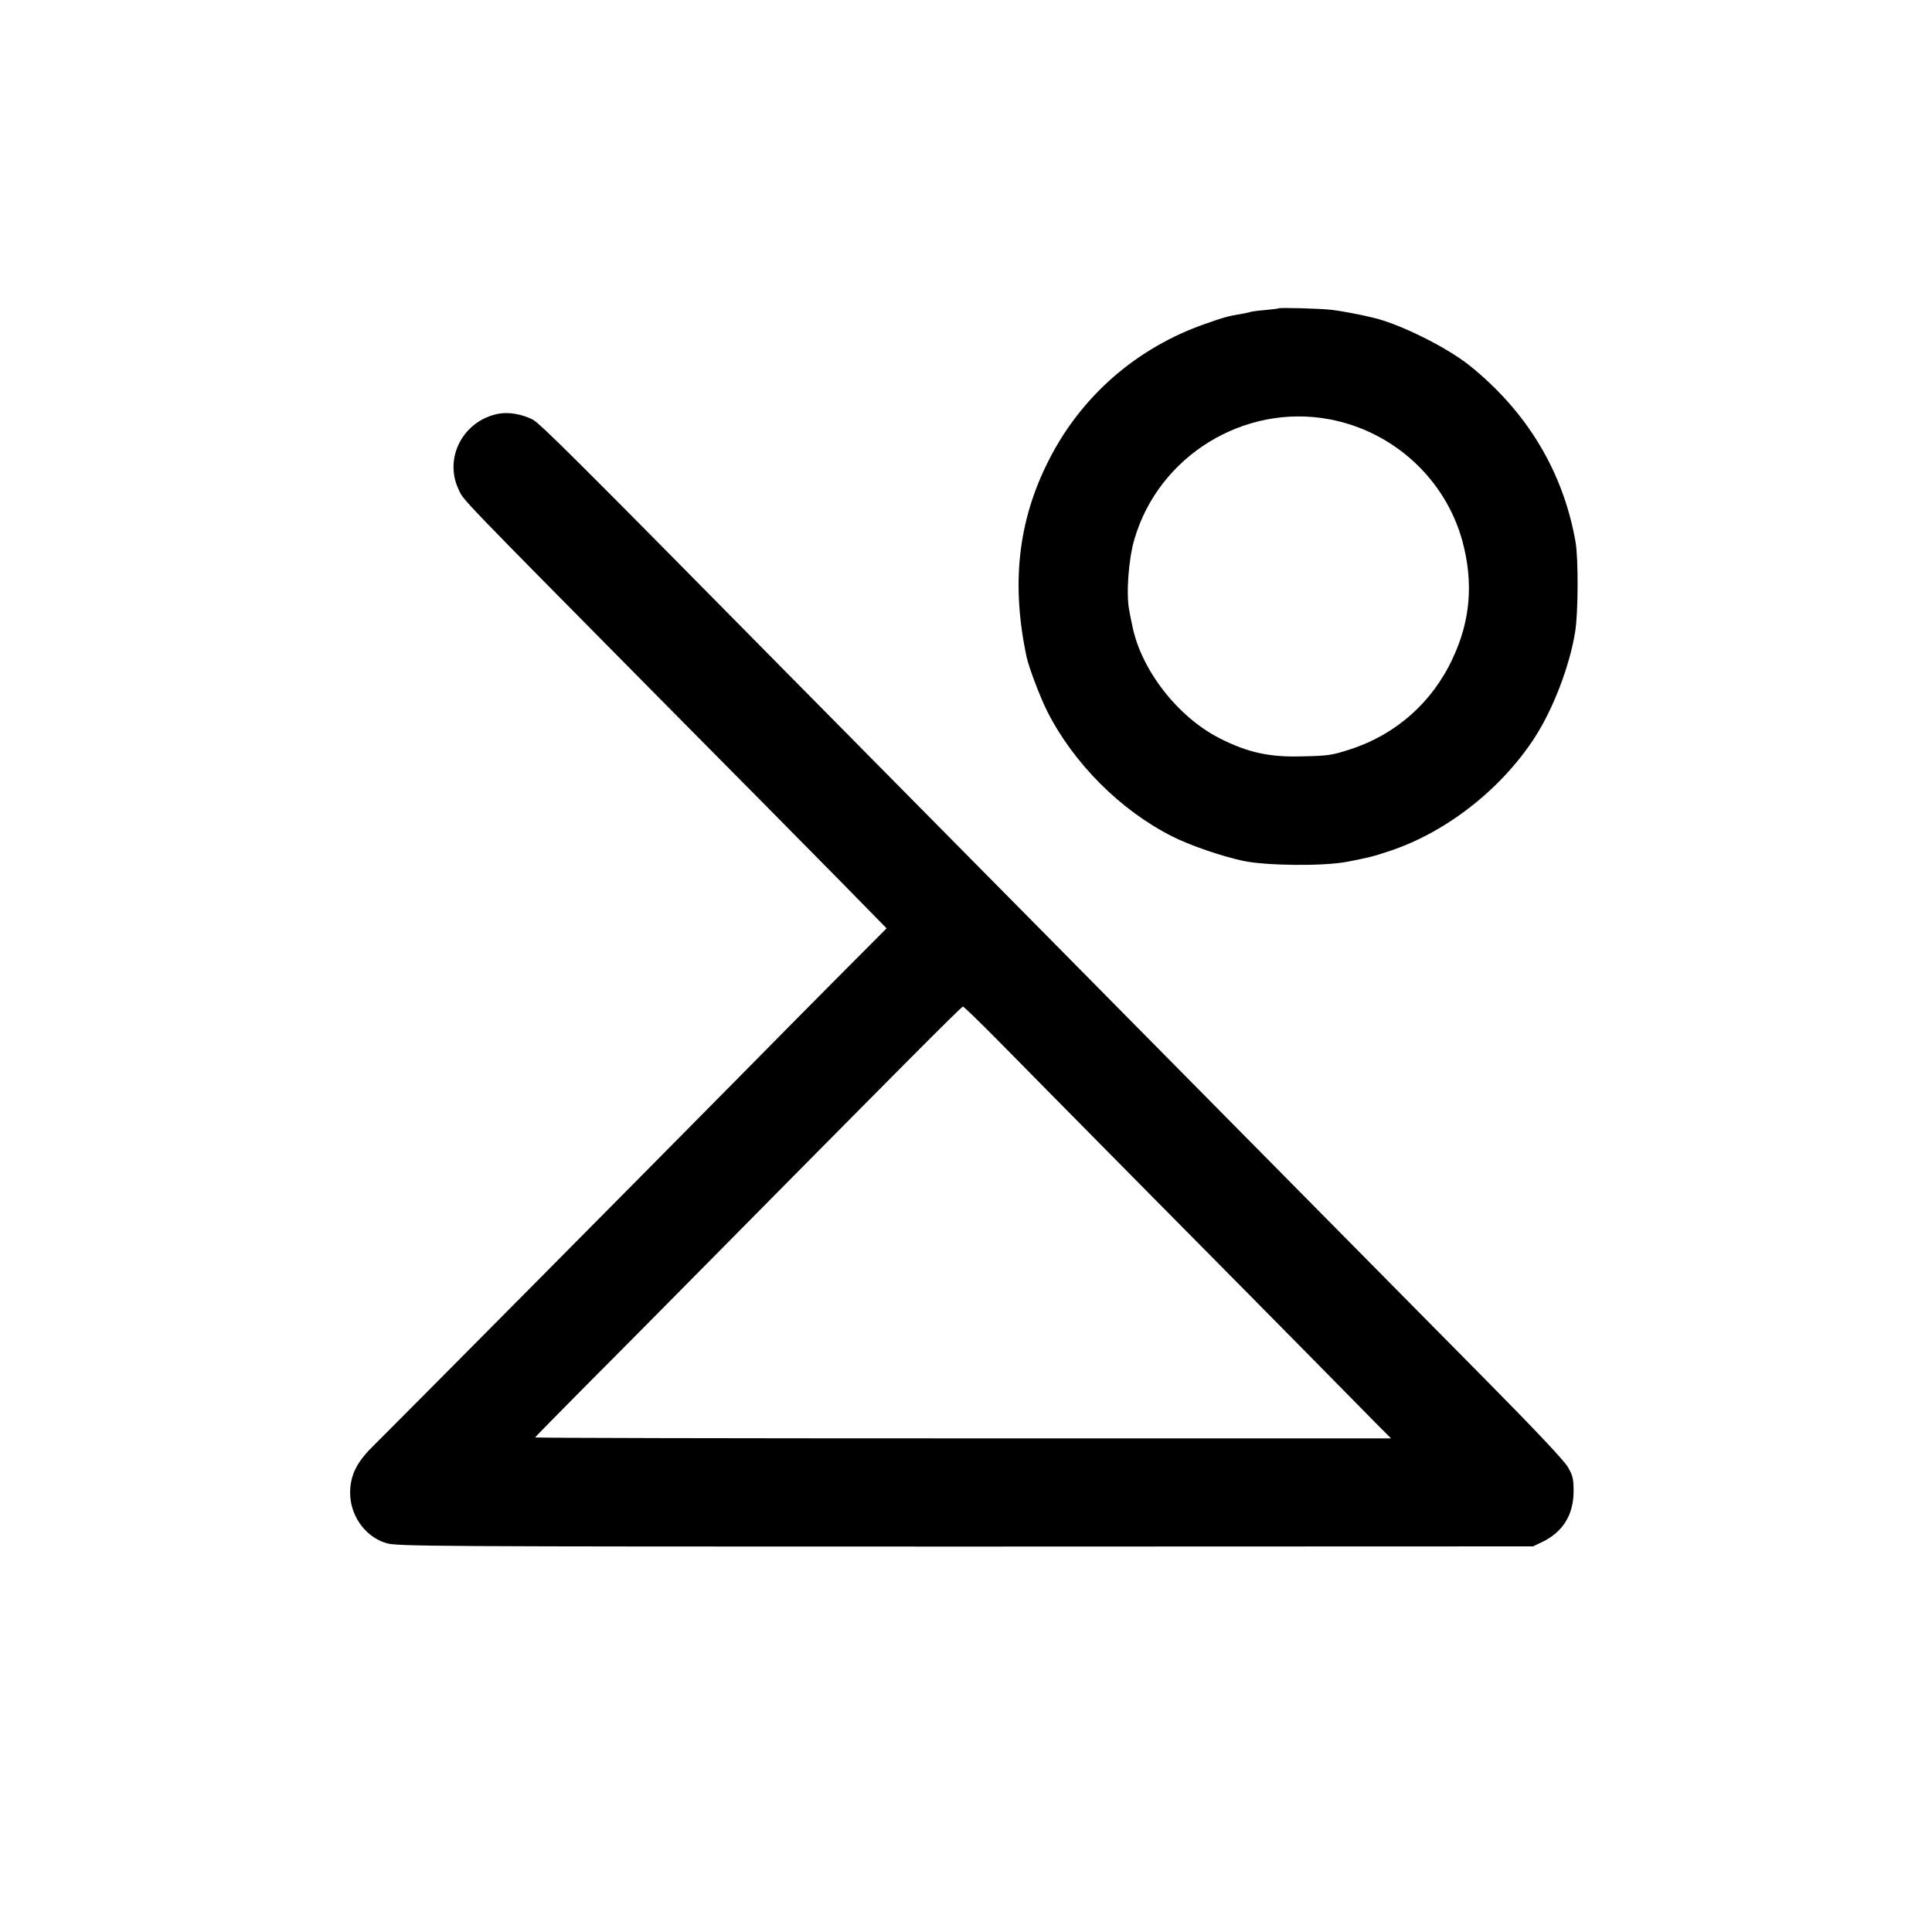
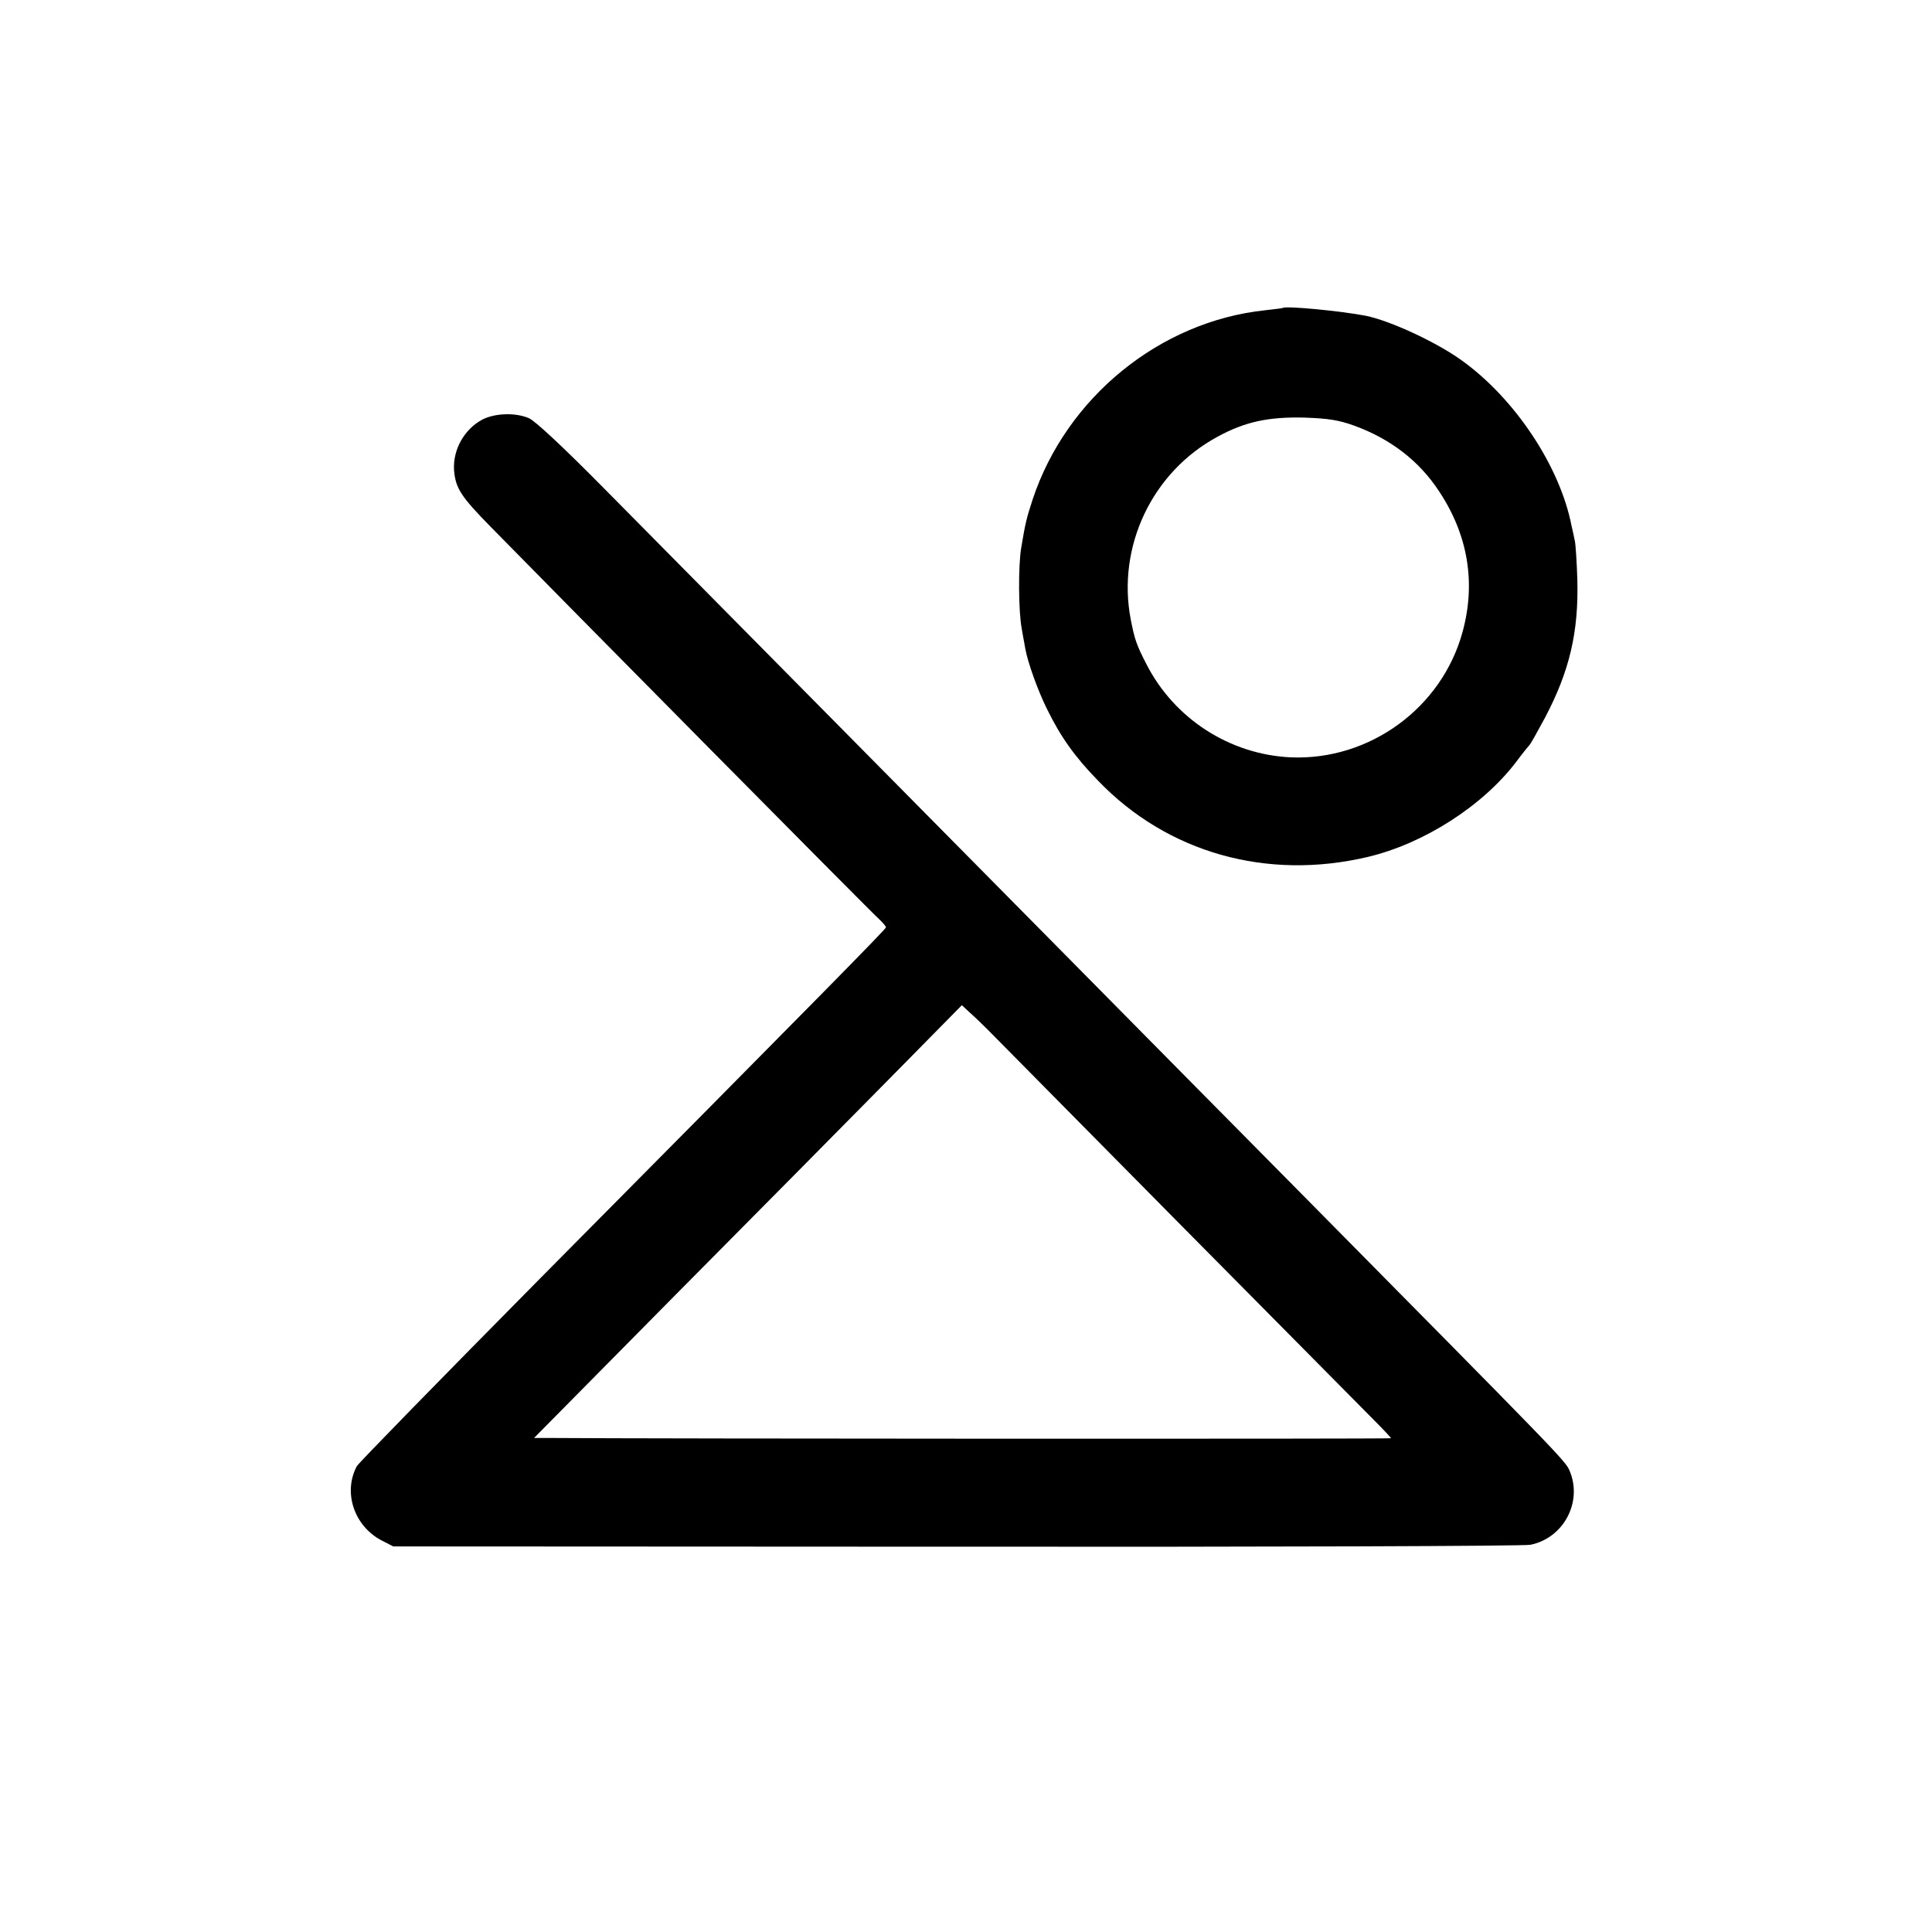
- <svg xmlns="http://www.w3.org/2000/svg" version="1.0" width="1000pt" height="1000pt" viewBox="0 0 1000 1000" preserveAspectRatio="xMidYMid meet">
-   <g transform="translate(0,1000) scale(0.1,-0.1)" fill="#000000" stroke="none">
-     <path d="M6617 8404 c-1 -2 -33 -5 -71 -9 -38 -3 -72 -8 -75 -10 -3 -1 -22 -6 -41 -9 -73 -12 -91 -17 -191 -52 -356 -124 -644 -375 -812 -709 -158 -312 -194 -638 -113 -1017 12 -54 69 -205 106 -279 136 -269 379 -513 647 -648 93 -47 253 -102 368 -127 120 -25 411 -28 535 -5 121 24 129 25 225 57 289 96 573 317 747 584 97 149 183 374 211 550 16 97 17 380 2 465 -64 364 -252 676 -551 915 -117 93 -356 212 -494 245 -69 17 -165 35 -215 41 -55 7 -273 13 -278 8z m263 -574 c332 -62 602 -309 690 -633 57 -213 41 -410 -51 -605 -105 -227 -294 -394 -529 -470 -95 -31 -113 -34 -250 -37 -169 -5 -282 20 -426 93 -217 110 -407 353 -453 582 -6 30 -14 66 -16 80 -17 83 -4 267 27 370 126 431 568 702 1008 620z" />
-     <path d="M2583 7859 c-183 -33 -287 -226 -210 -391 27 -59 -18 -12 1043 -1085 364 -367 777 -785 918 -928 l255 -260 -229 -230 c-126 -126 -345 -348 -487 -492 -457 -463 -1866 -1884 -1934 -1950 -85 -82 -120 -146 -126 -227 -10 -126 69 -248 186 -283 55 -17 199 -18 2997 -18 l2939 1 48 23 c107 52 161 140 162 261 0 65 -4 82 -30 127 -19 33 -169 192 -424 450 -216 219 -685 693 -1041 1053 -356 360 -743 752 -860 870 -116 118 -508 514 -870 880 -362 366 -747 756 -856 866 -1093 1108 -1270 1284 -1308 1303 -54 27 -121 39 -173 30z m2586 -3248 c97 -99 448 -454 781 -791 333 -336 721 -729 863 -873 142 -144 287 -291 322 -327 l65 -65 -2215 0 c-1218 0 -2215 2 -2215 5 0 2 115 119 255 260 140 140 406 409 592 597 1018 1030 1359 1373 1367 1373 5 0 88 -81 185 -179z" />
+ <svg xmlns="http://www.w3.org/2000/svg" version="1.0" width="700pt" height="700pt" viewBox="0 0 700 700" preserveAspectRatio="xMidYMid meet">
+   <g transform="translate(0,700) scale(0.1,-0.1)" fill="#000000" stroke="none">
+     <path d="M4647 5884 c-1 -1 -29 -4 -62 -8 -383 -40 -722 -317 -844 -687 -22 -68 -26 -84 -41 -174 -11 -65 -10 -232 2 -293 4 -26 11 -59 13 -73 9 -50 45 -150 78 -217 50 -102 101 -174 186 -261 251 -261 611 -362 976 -276 203 48 416 184 538 344 23 31 45 58 48 61 4 3 29 48 57 100 89 169 122 310 117 500 -2 63 -6 126 -9 140 -3 14 -8 39 -12 55 -42 216 -206 462 -399 600 -92 66 -258 143 -347 161 -88 17 -291 37 -301 28z m259 -426 c132 -48 236 -128 308 -238 105 -158 134 -332 85 -510 -75 -275 -337 -466 -622 -454 -221 10 -423 140 -524 339 -36 70 -42 89 -56 160 -51 264 77 535 315 663 99 54 184 72 313 69 88 -3 125 -9 181 -29z" />
+     <path d="M1748 5480 c-66 -35 -107 -109 -103 -182 5 -66 24 -96 133 -207 248 -253 1389 -1407 1410 -1424 12 -12 22 -23 22 -27 0 -6 -223 -233 -1260 -1279 -354 -358 -650 -661 -657 -673 -51 -95 -10 -218 91 -270 l41 -21 2040 -1 c1122 -1 2058 2 2080 7 120 24 190 155 142 268 -15 36 -32 53 -957 989 -311 314 -702 710 -870 880 -275 278 -1034 1046 -1669 1688 -150 152 -253 248 -275 257 -49 21 -123 18 -168 -5z m1831 -2211 c20 -20 326 -330 681 -689 355 -358 675 -682 713 -720 37 -37 67 -69 67 -71 0 -3 -2674 -2 -3058 1 l-47 0 512 518 c282 284 631 637 775 783 l263 267 29 -27 c16 -14 45 -42 65 -62z" />
  </g>
</svg>
